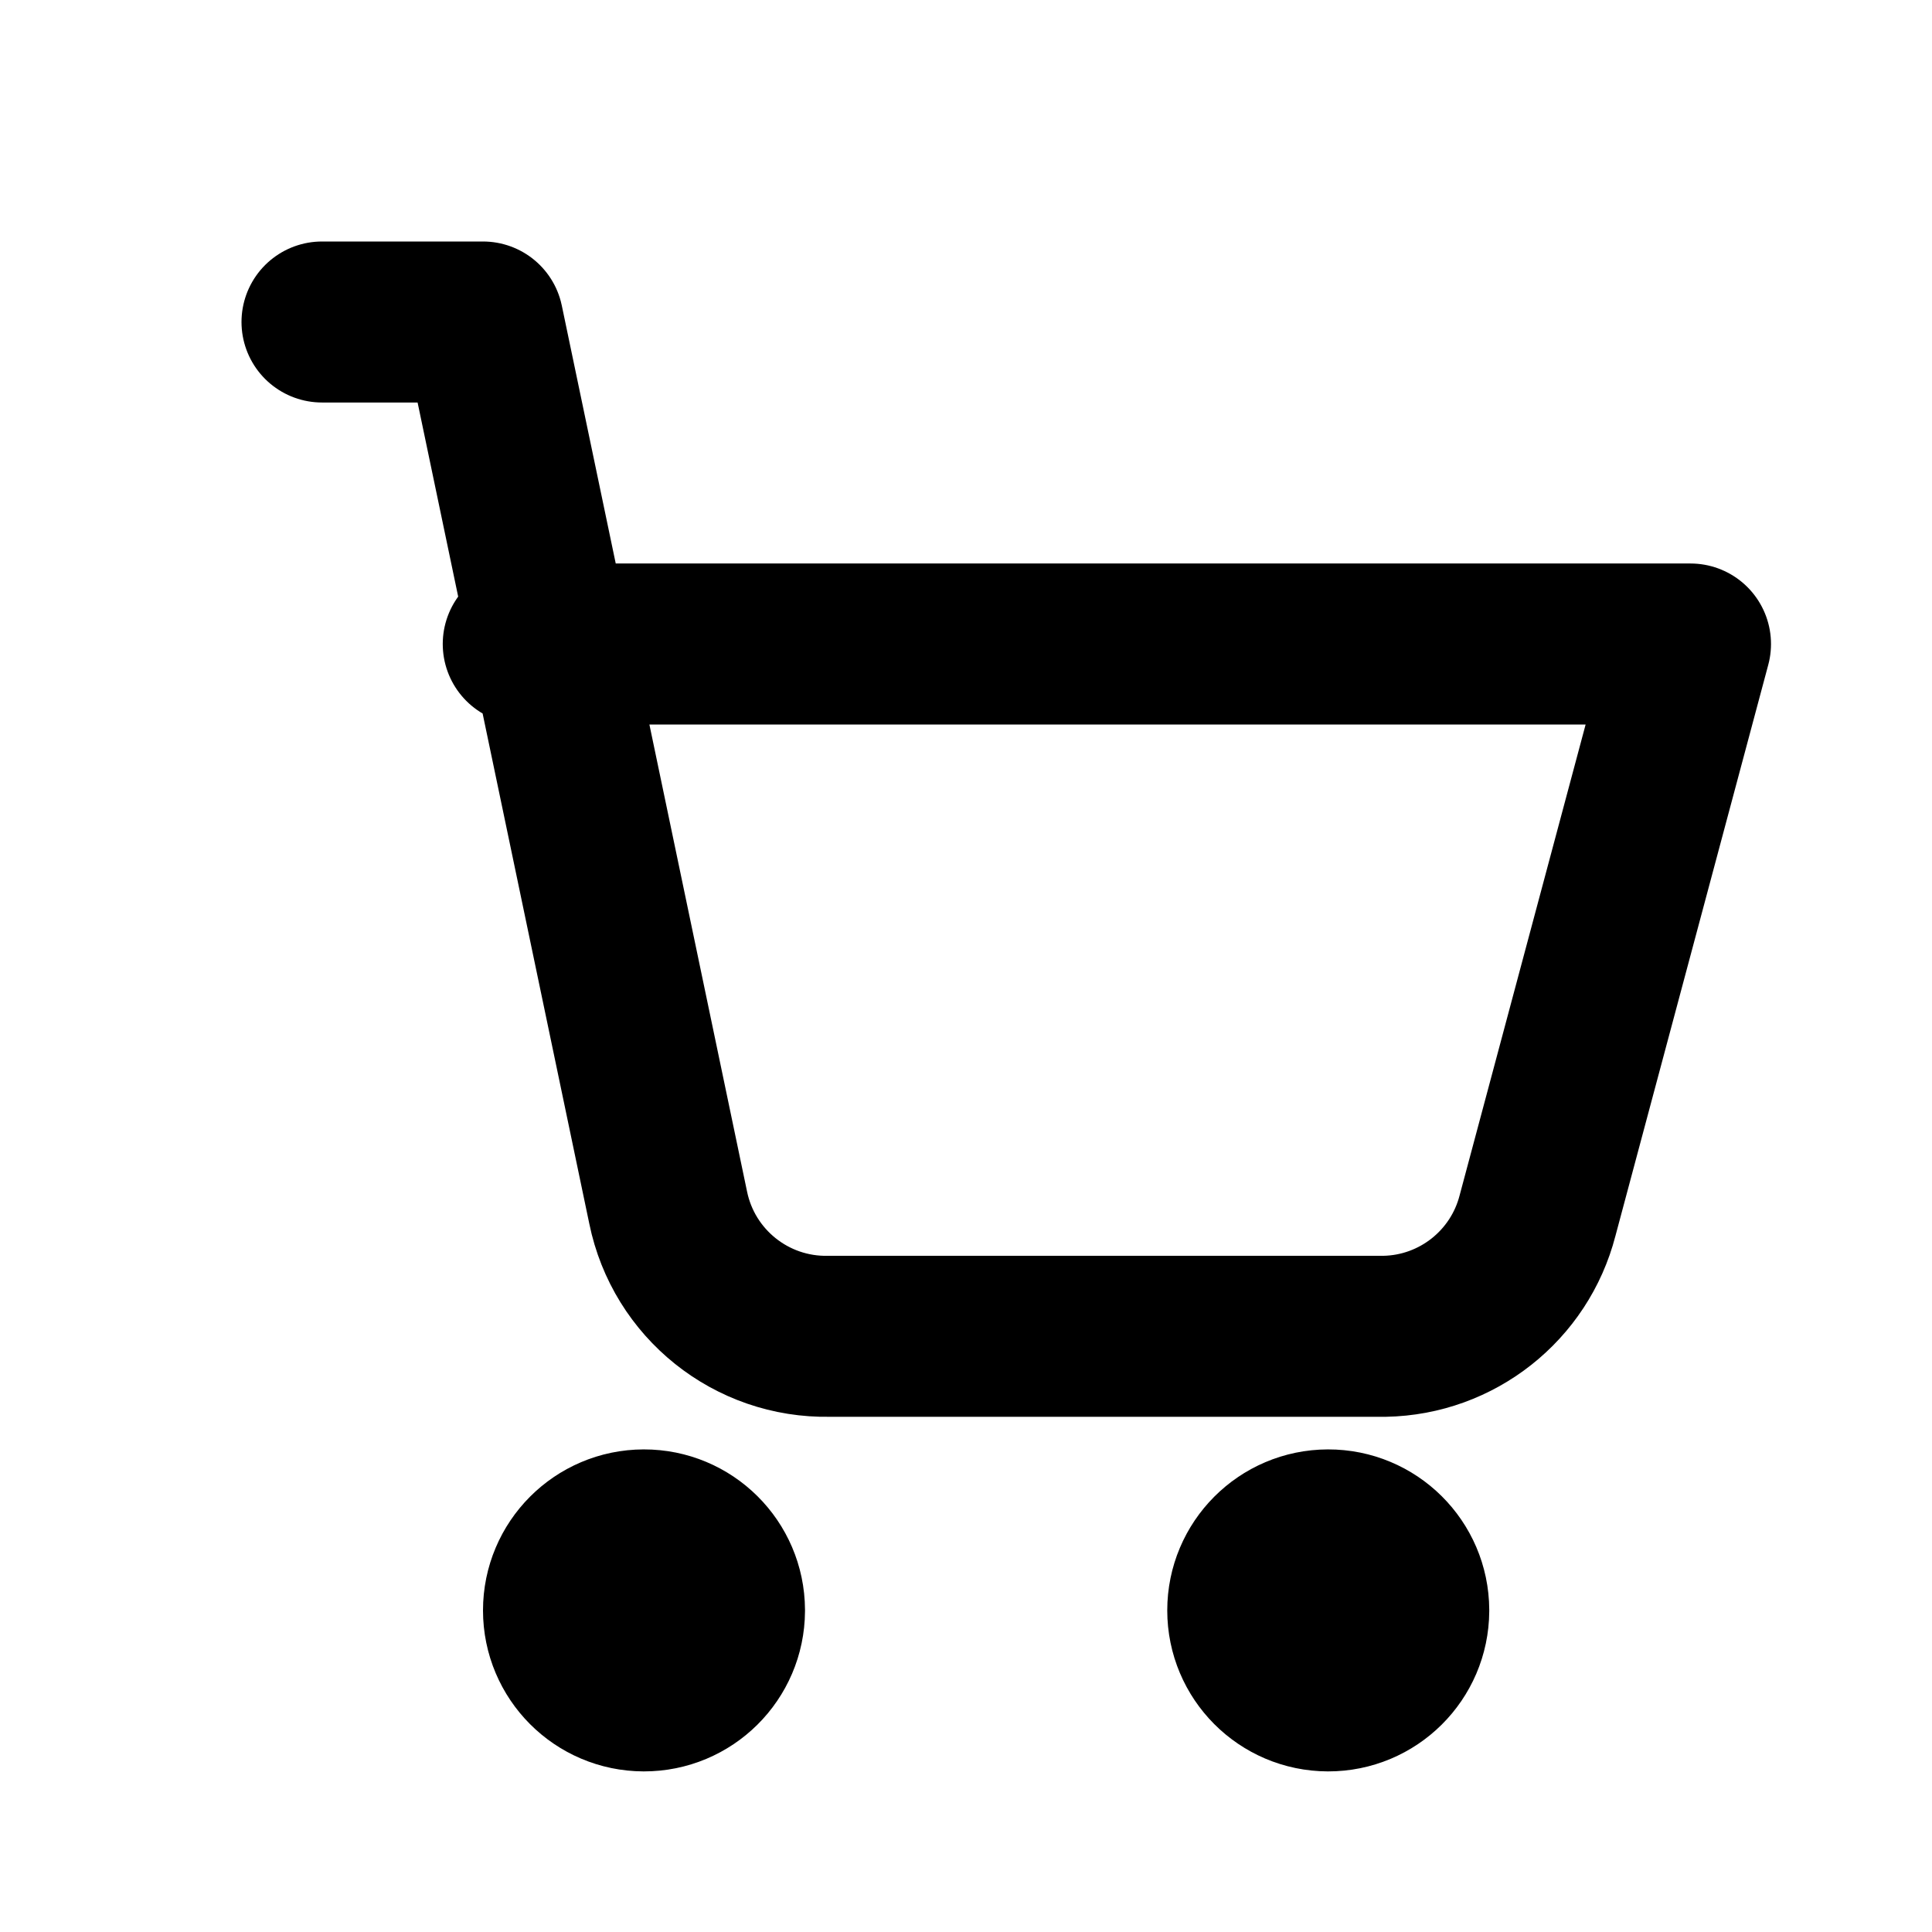
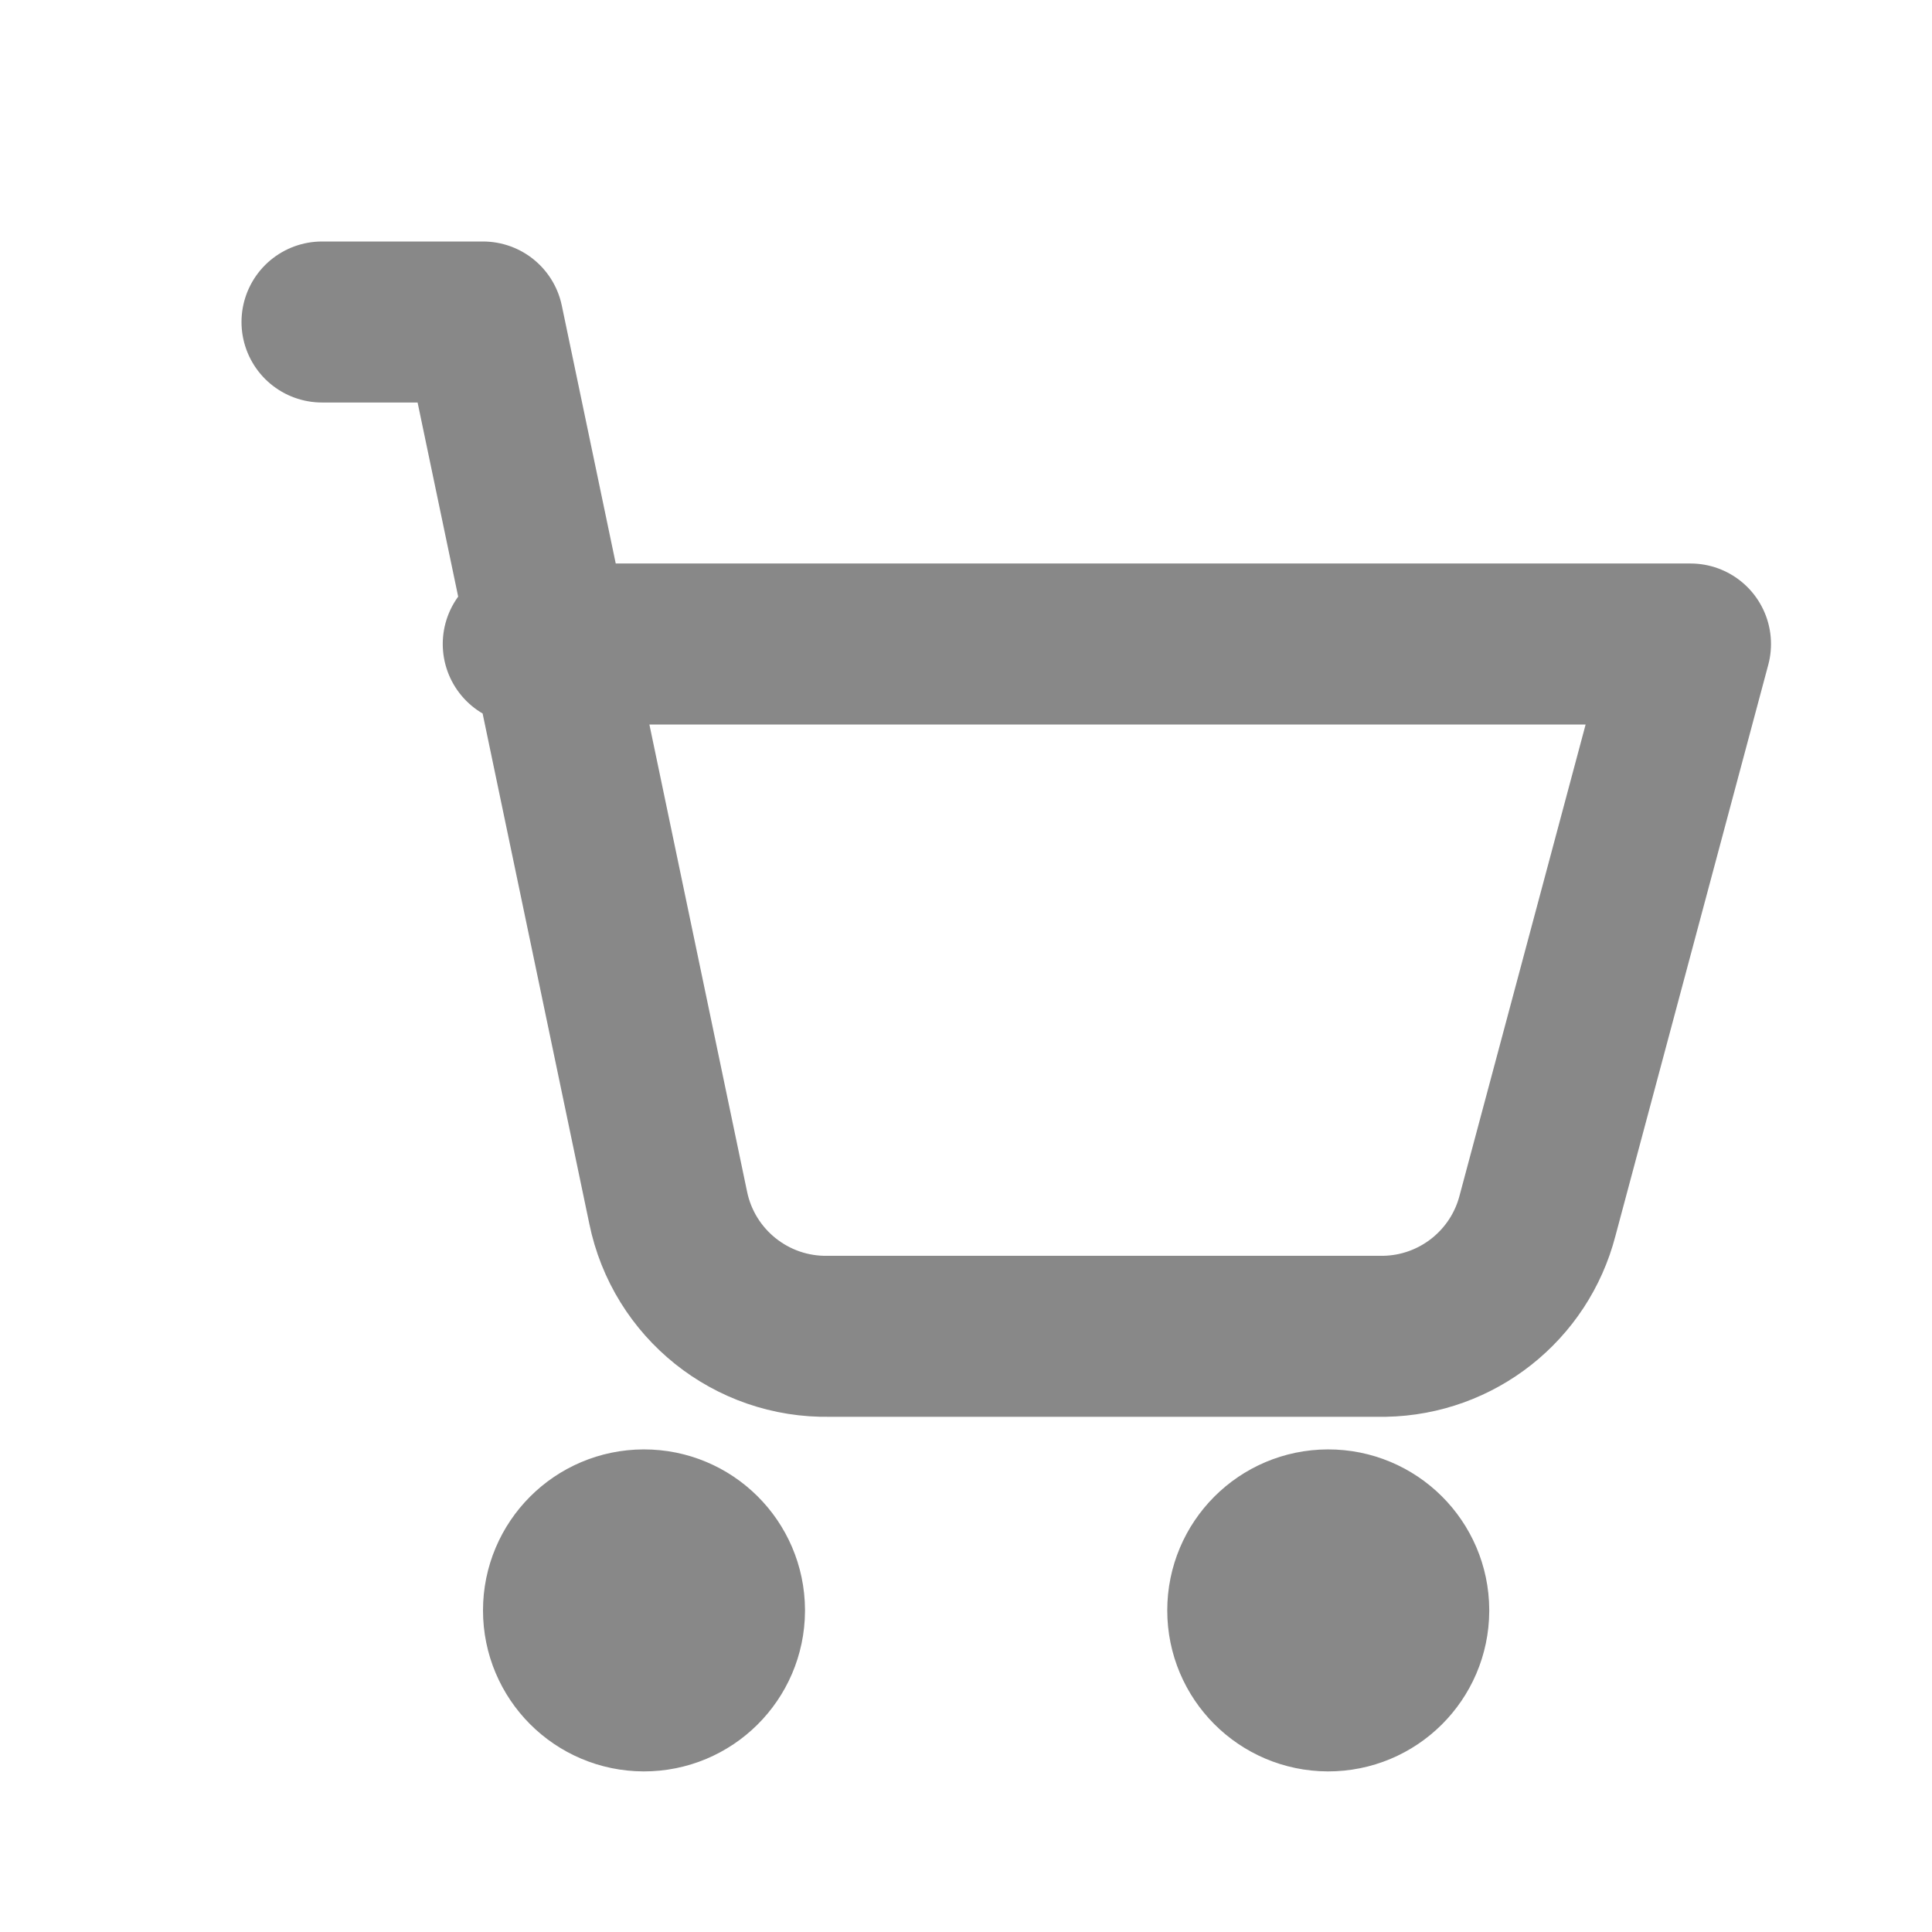
- <svg xmlns="http://www.w3.org/2000/svg" viewBox="0 0 24 24" fill="none" stroke="#000000" stroke-width="2" stroke-linecap="round" stroke-linejoin="round">
+ <svg xmlns="http://www.w3.org/2000/svg" viewBox="0 0 24 24" fill="none" stroke="#888888" stroke-width="2" stroke-linecap="round" stroke-linejoin="round">
  <path d="M4 4h2l2.3 11a2 2 0 0 0 2 1.6h6.9a2 2 0 0 0 1.9-1.5L21 8H6.5" />
  <path d="M9 20a1 1 0 1 0 0 .01" />
  <path d="M17.5 20a1 1 0 1 0 0 .01" />
</svg>
